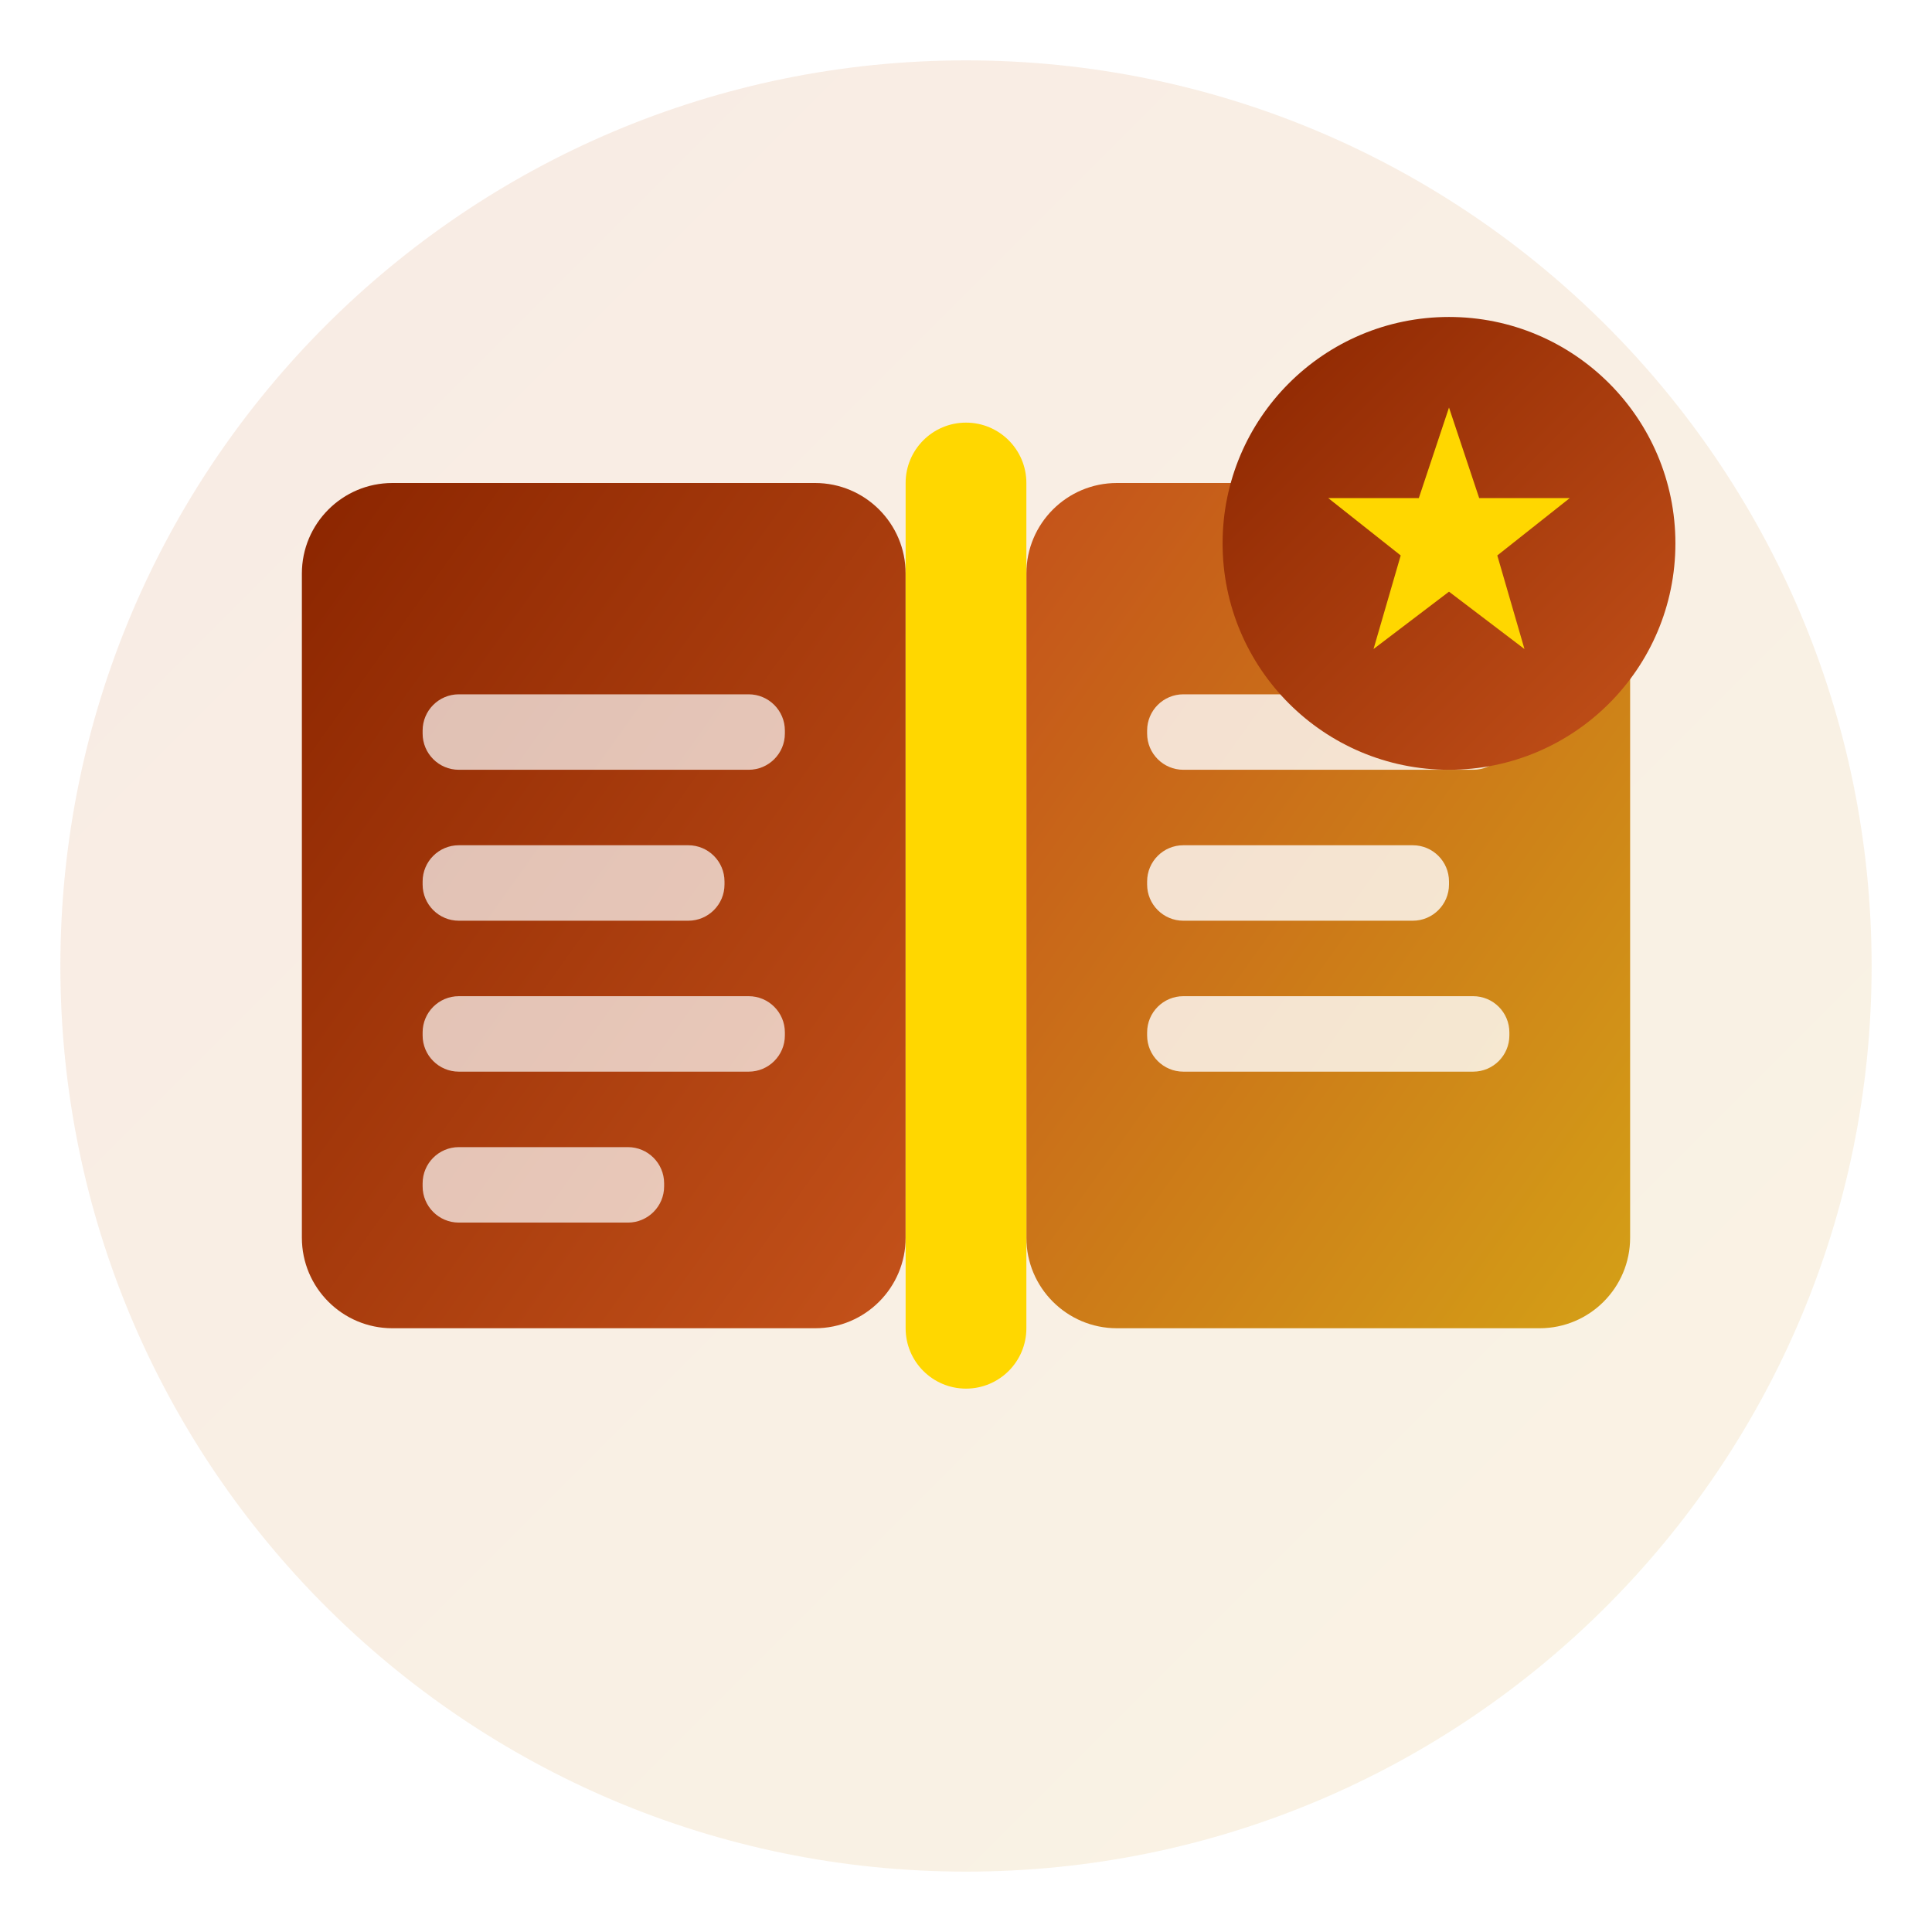
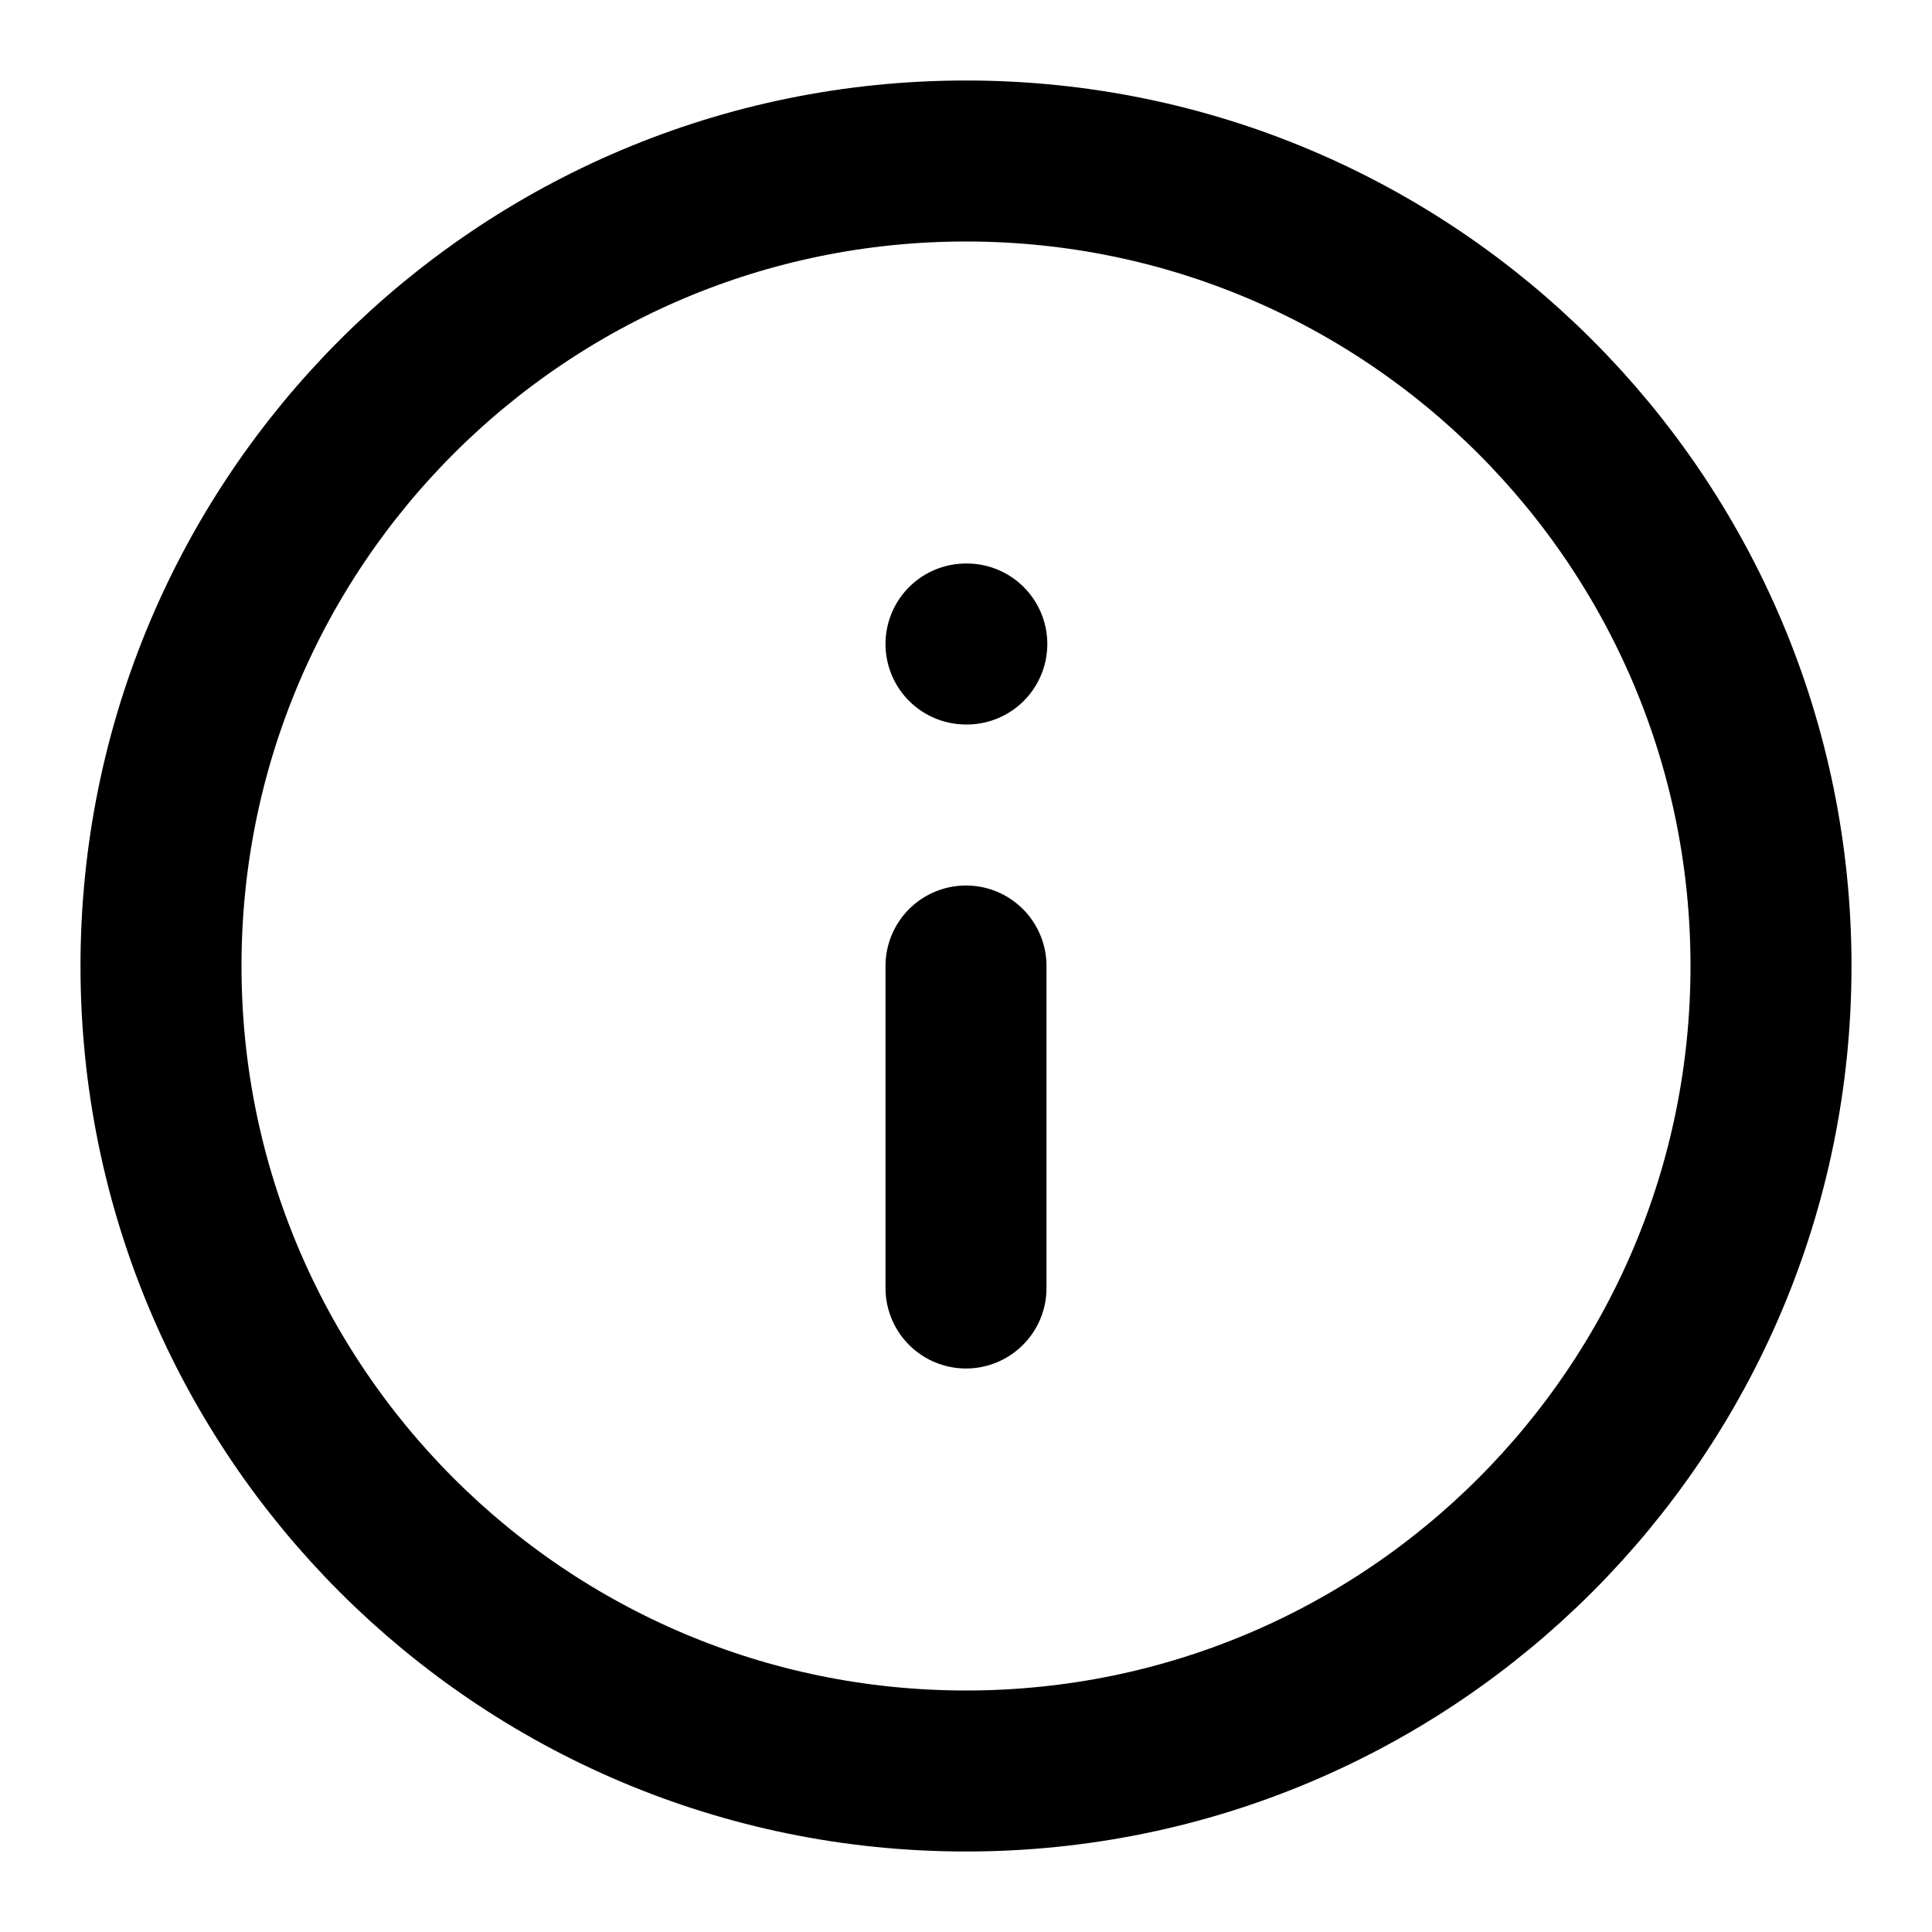
- <svg xmlns="http://www.w3.org/2000/svg" viewBox="0 0 64 64">
-   <defs>
-     <linearGradient id="a1" x1="0%" y1="0%" x2="100%" y2="100%">
-       <stop offset="0%" style="stop-color:#C4521A" />
-       <stop offset="100%" style="stop-color:#D4A017" />
-     </linearGradient>
-     <linearGradient id="a2" x1="0%" y1="0%" x2="100%" y2="100%">
-       <stop offset="0%" style="stop-color:#8B2500" />
-       <stop offset="100%" style="stop-color:#C4521A" />
-     </linearGradient>
-   </defs>
-   <circle cx="32" cy="32" r="30" fill="url(#a1)" opacity="0.12" />
-   <rect x="10" y="16" width="20" height="28" rx="3" fill="url(#a2)" />
-   <rect x="34" y="16" width="20" height="28" rx="3" fill="url(#a1)" />
-   <rect x="30" y="14" width="4" height="32" rx="2" fill="#FFD700" />
-   <rect x="14" y="23" width="12" height="2.5" rx="1.2" fill="rgba(255,255,255,0.7)" />
-   <rect x="14" y="28" width="10" height="2.5" rx="1.2" fill="rgba(255,255,255,0.7)" />
-   <rect x="14" y="33" width="12" height="2.5" rx="1.2" fill="rgba(255,255,255,0.7)" />
-   <rect x="14" y="38" width="8" height="2.5" rx="1.2" fill="rgba(255,255,255,0.7)" />
-   <rect x="38" y="23" width="12" height="2.5" rx="1.2" fill="rgba(255,255,255,0.8)" />
-   <rect x="38" y="28" width="10" height="2.5" rx="1.2" fill="rgba(255,255,255,0.8)" />
-   <rect x="38" y="33" width="12" height="2.5" rx="1.2" fill="rgba(255,255,255,0.8)" />
-   <circle cx="48" cy="18" r="7.5" fill="url(#a2)" />
-   <path d="M48 13.5 L49 16.5 L52 16.5 L49.6 18.4 L50.5 21.5 L48 19.6 L45.5 21.5 L46.4 18.4 L44 16.5 L47 16.5 Z" fill="#FFD700" />
+ <svg xmlns="http://www.w3.org/2000/svg" viewBox="0 0 24 24" fill="none" stroke="currentColor" stroke-width="2" stroke-linecap="round" stroke-linejoin="round">
+   <circle cx="12" cy="12" r="10" />
+   <line x1="12" y1="16" x2="12" y2="12" />
+   <line x1="12" y1="8" x2="12.01" y2="8" />
</svg>
